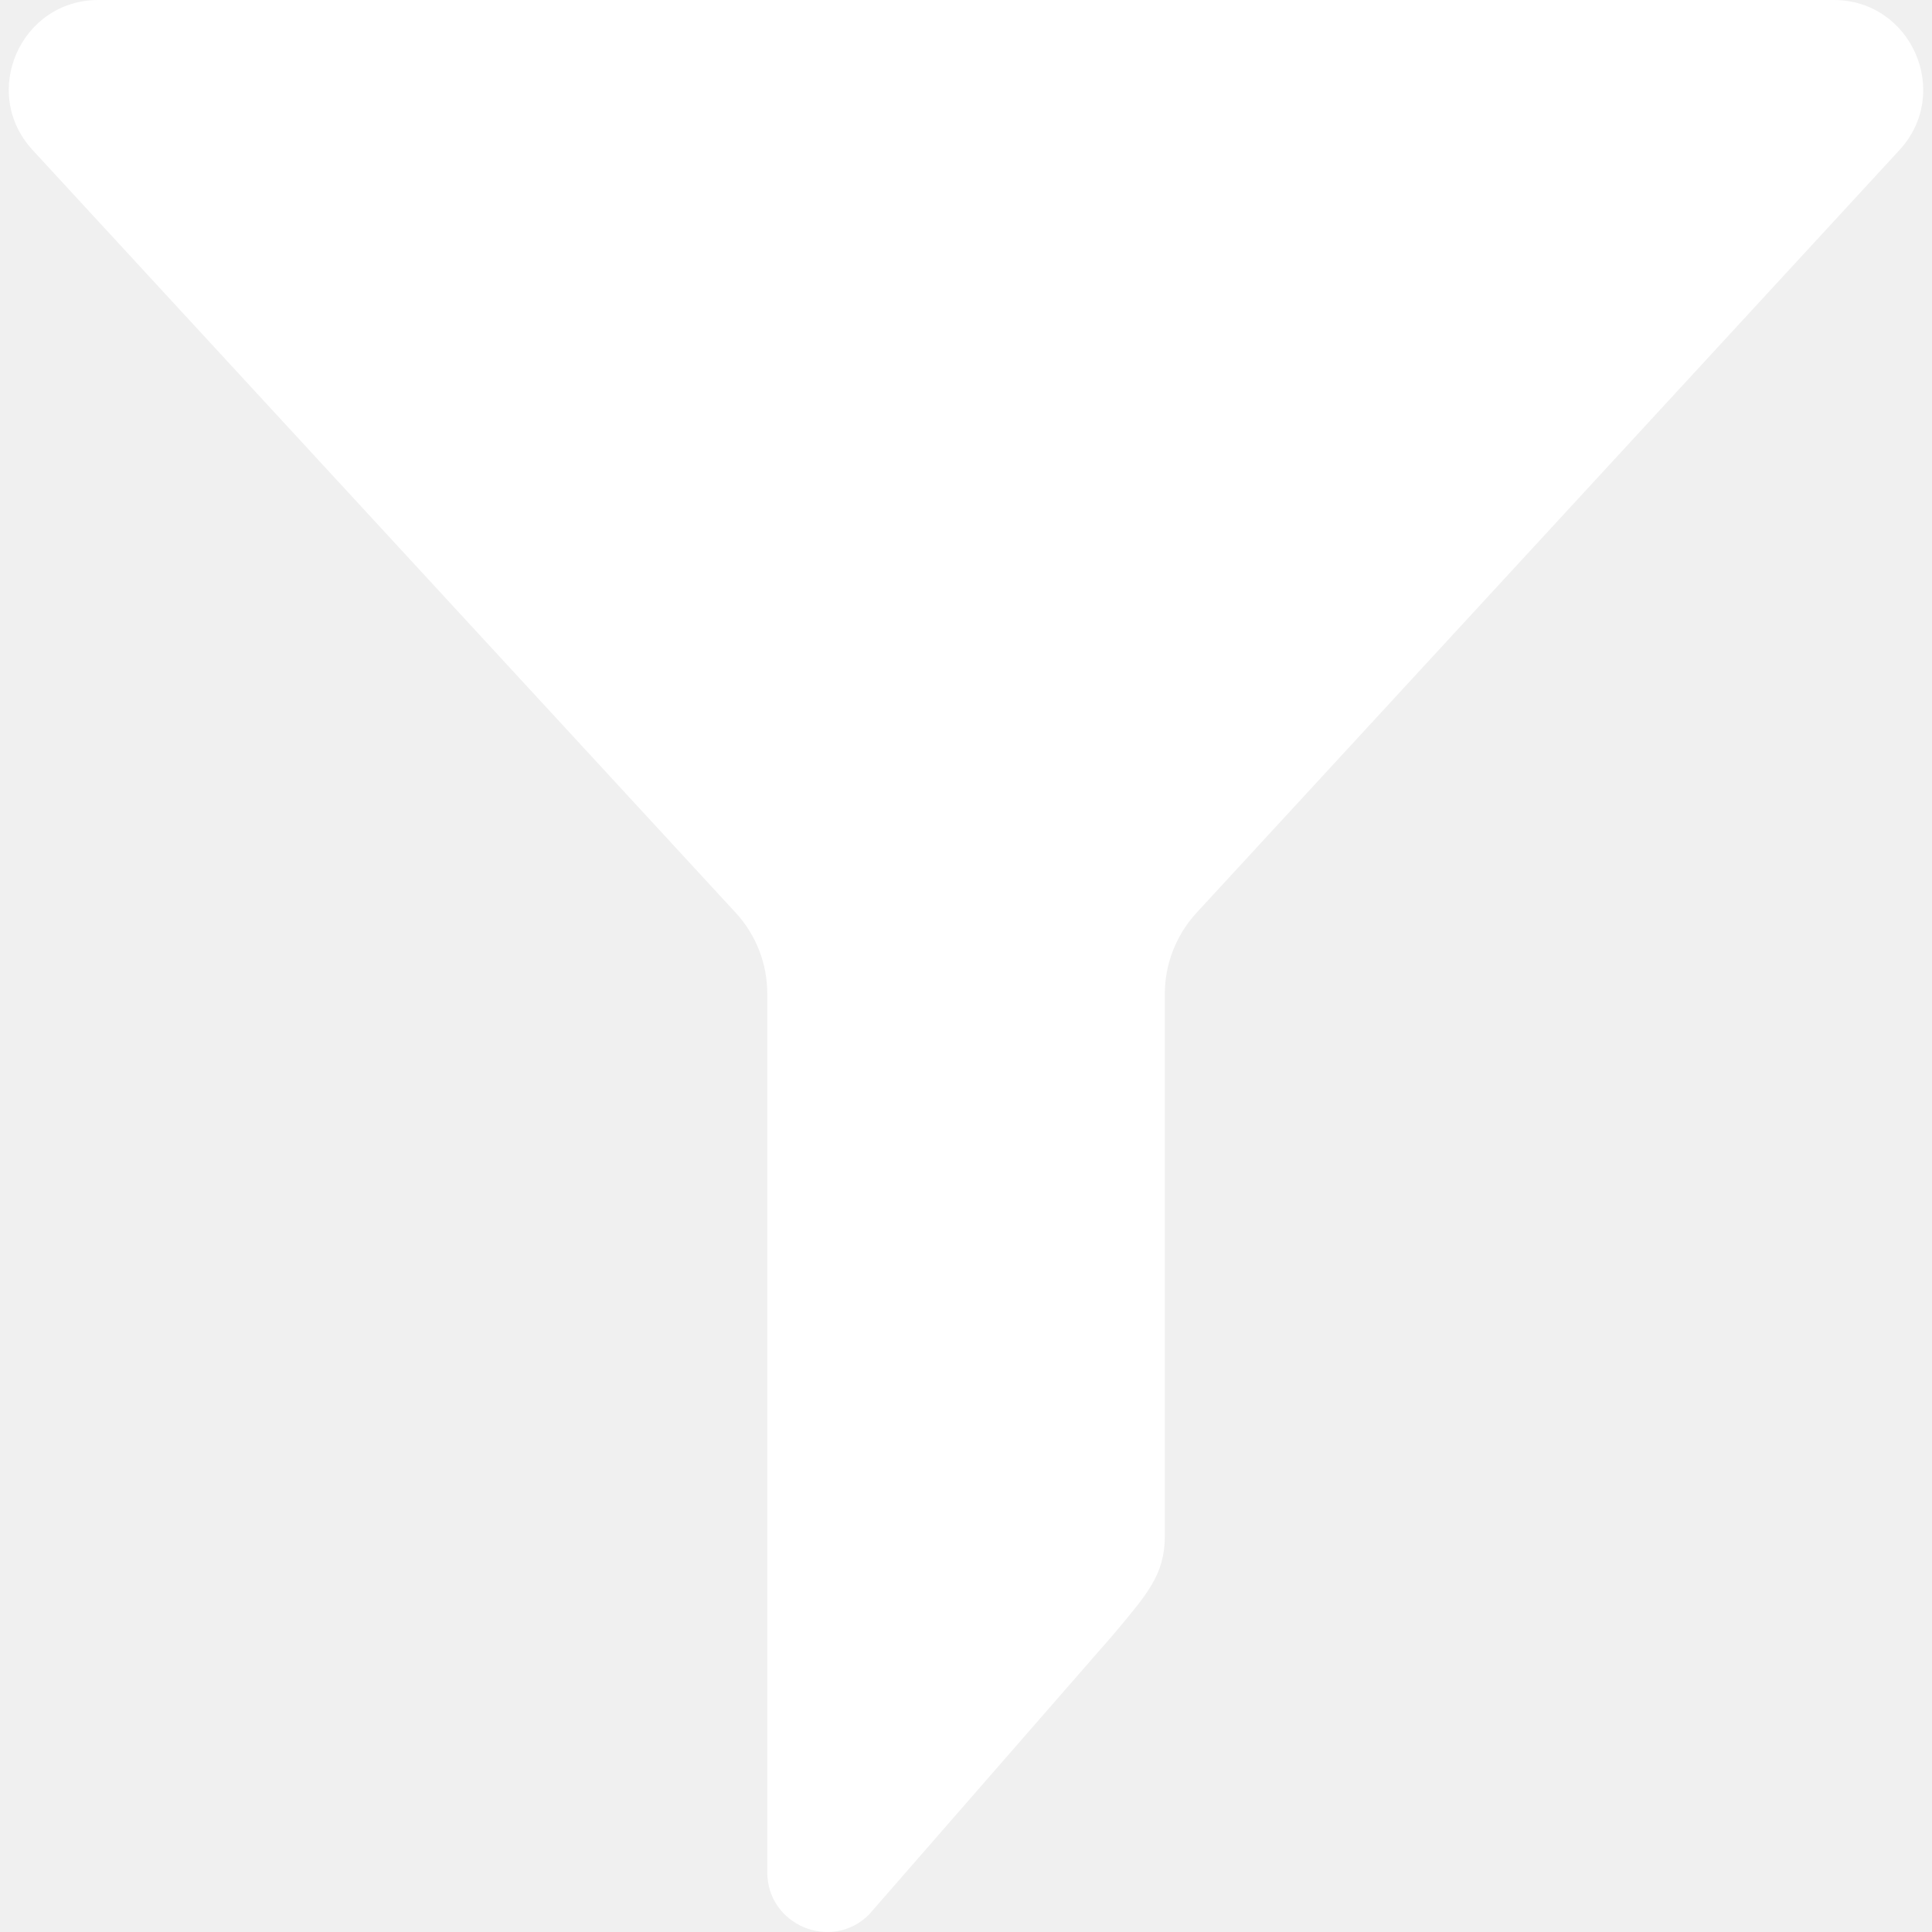
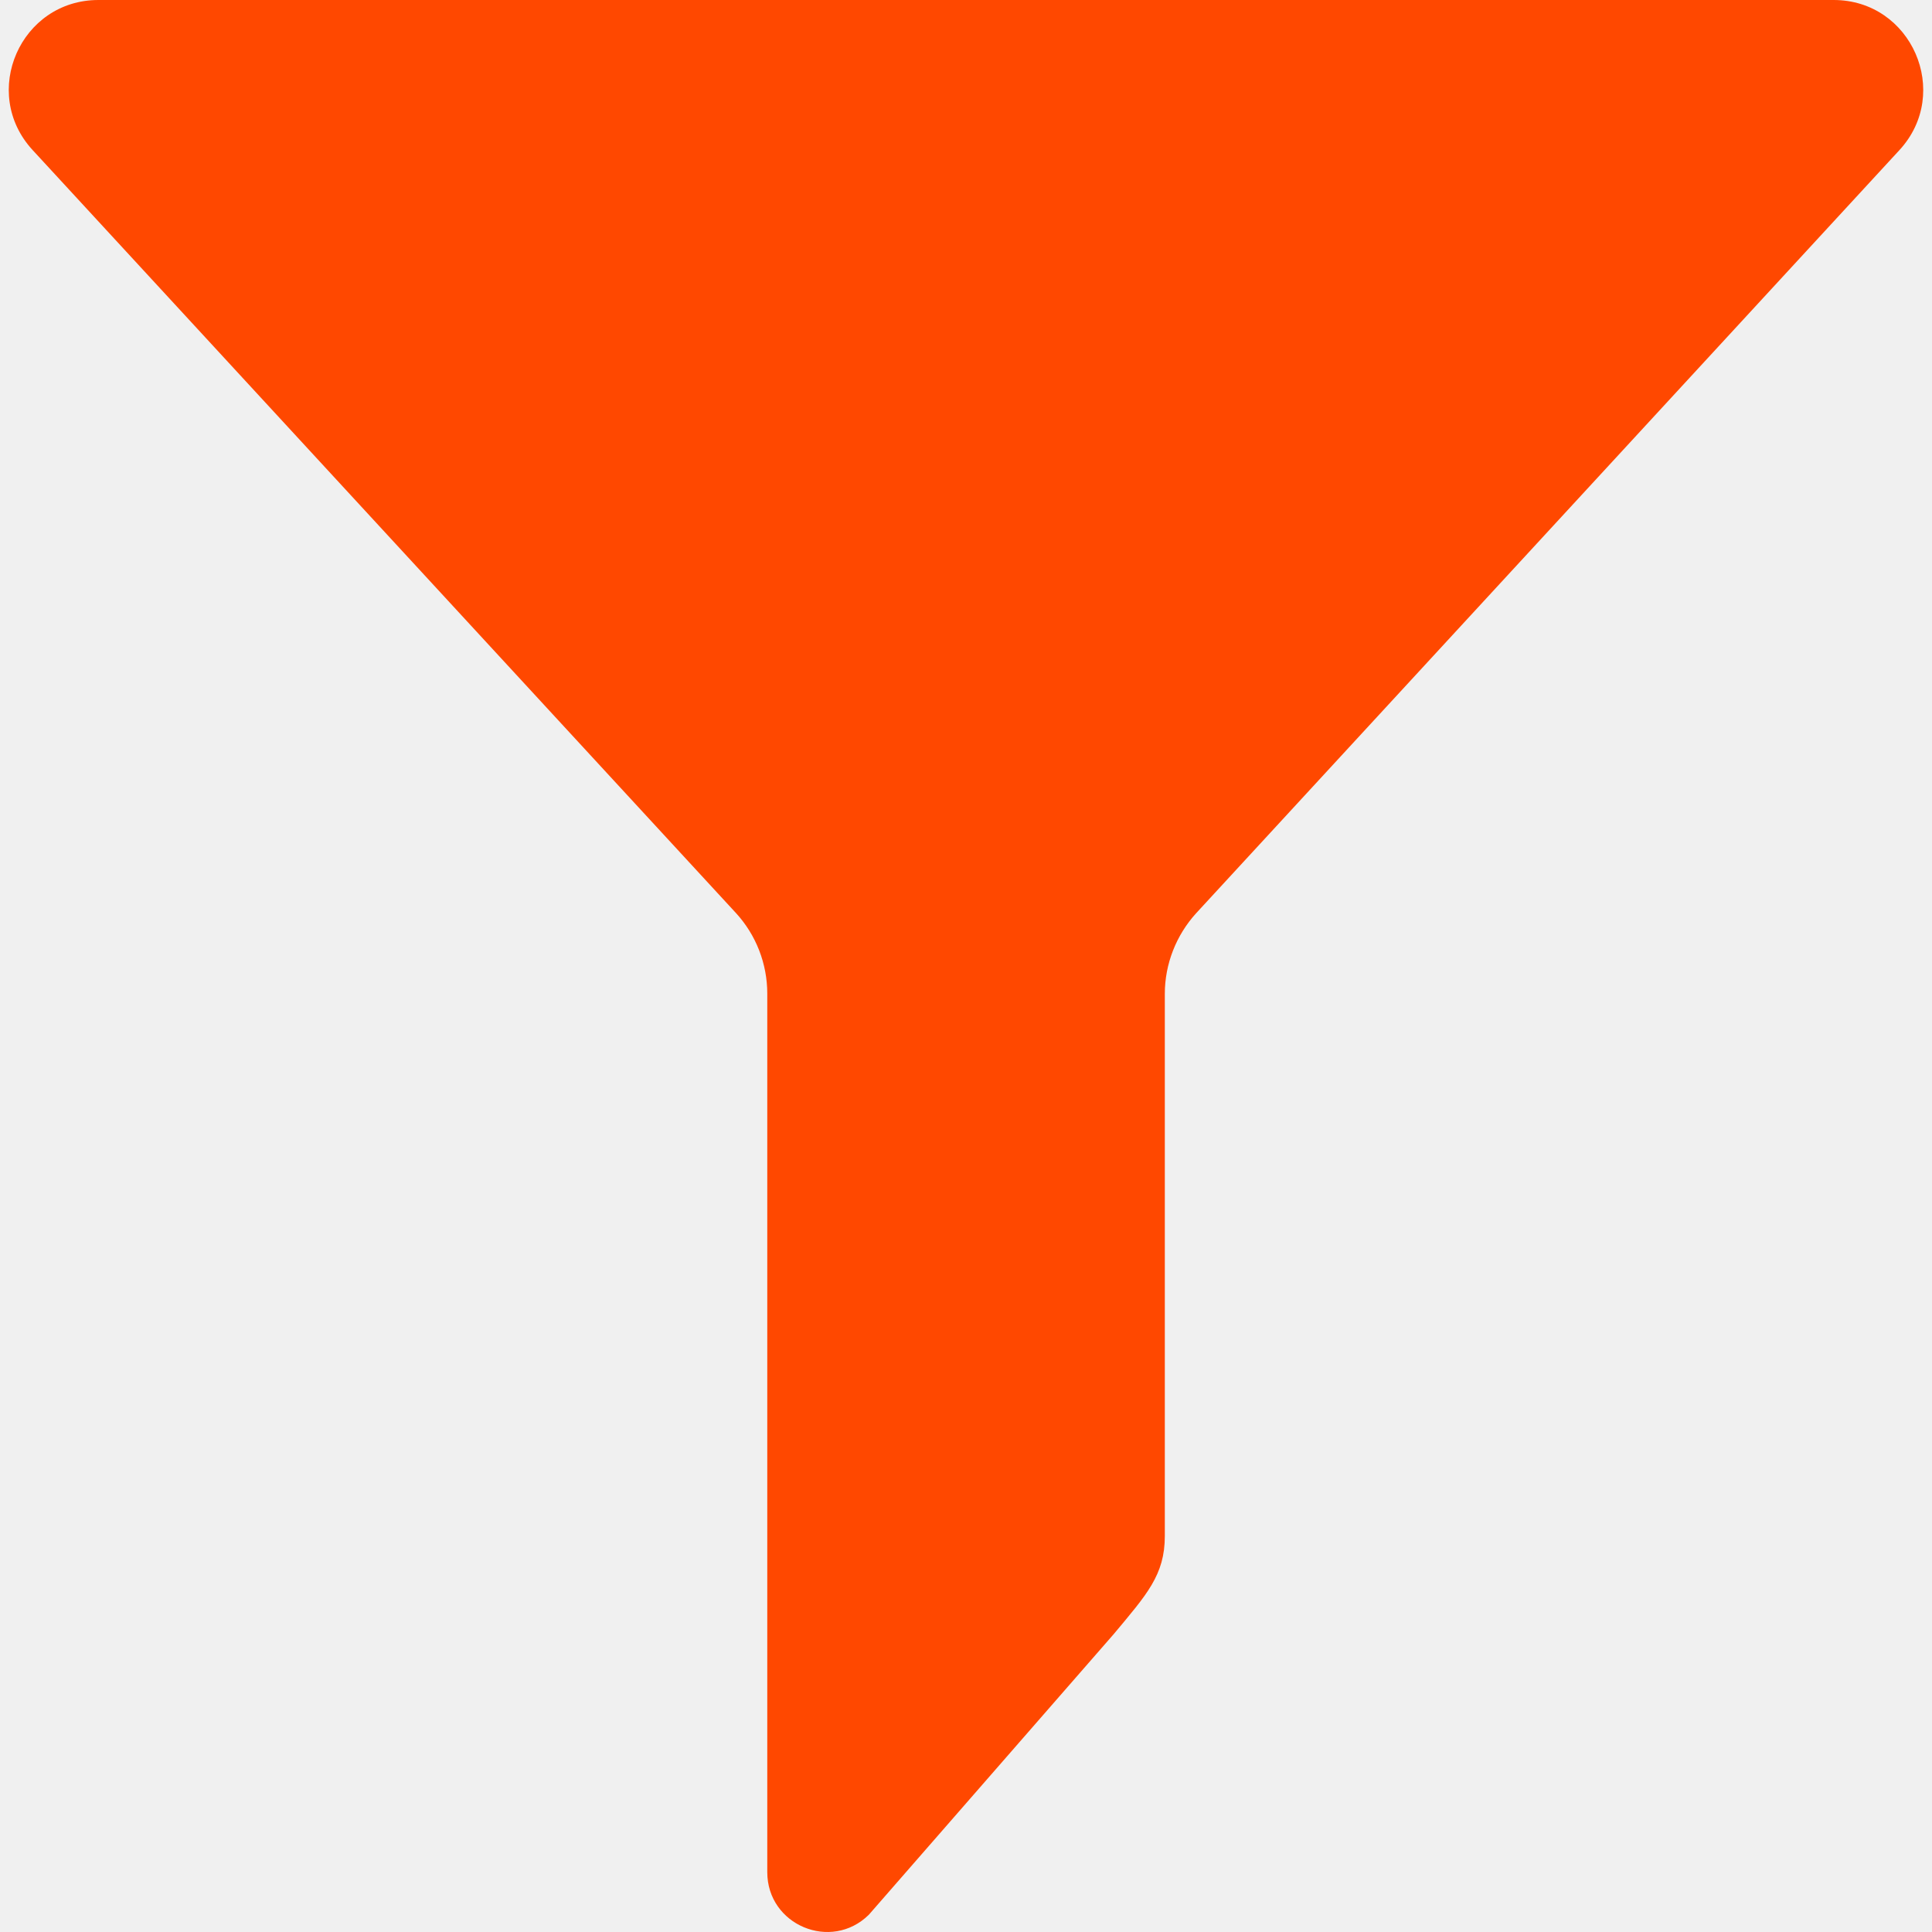
<svg xmlns="http://www.w3.org/2000/svg" version="1.1" id="Capa_1" x="0px" y="0px" width="971.986px" height="971.986px" viewBox="0 0 971.986 971.986" style="enable-background:new 0 0 971.986 971.986;" xml:space="preserve">
  <g>
-     <path d="M370.216,459.3c10.2,11.1,15.8,25.6,15.8,40.6v442c0,26.601,32.1,40.101,51.1,21.4l123.3-141.3   c16.5-19.8,25.6-29.601,25.6-49.2V500c0-15,5.7-29.5,15.8-40.601L955.615,75.5c26.5-28.8,6.101-75.5-33.1-75.5h-873   c-39.2,0-59.7,46.6-33.1,75.5L370.216,459.3z" fill="#ffffff" />
+     <path d="M370.216,459.3c10.2,11.1,15.8,25.6,15.8,40.6v442c0,26.601,32.1,40.101,51.1,21.4l123.3-141.3   c16.5-19.8,25.6-29.601,25.6-49.2V500c0-15,5.7-29.5,15.8-40.601L955.615,75.5c26.5-28.8,6.101-75.5-33.1-75.5h-873   c-39.2,0-59.7,46.6-33.1,75.5L370.216,459.3z" fill="#FF4800" />
  </g>
  <g>
</g>
  <g>
</g>
  <g>
</g>
  <g>
</g>
  <g>
</g>
  <g>
</g>
  <g>
</g>
  <g>
</g>
  <g>
</g>
  <g>
</g>
  <g>
</g>
  <g>
</g>
  <g>
</g>
  <g>
</g>
  <g>
</g>
</svg>
